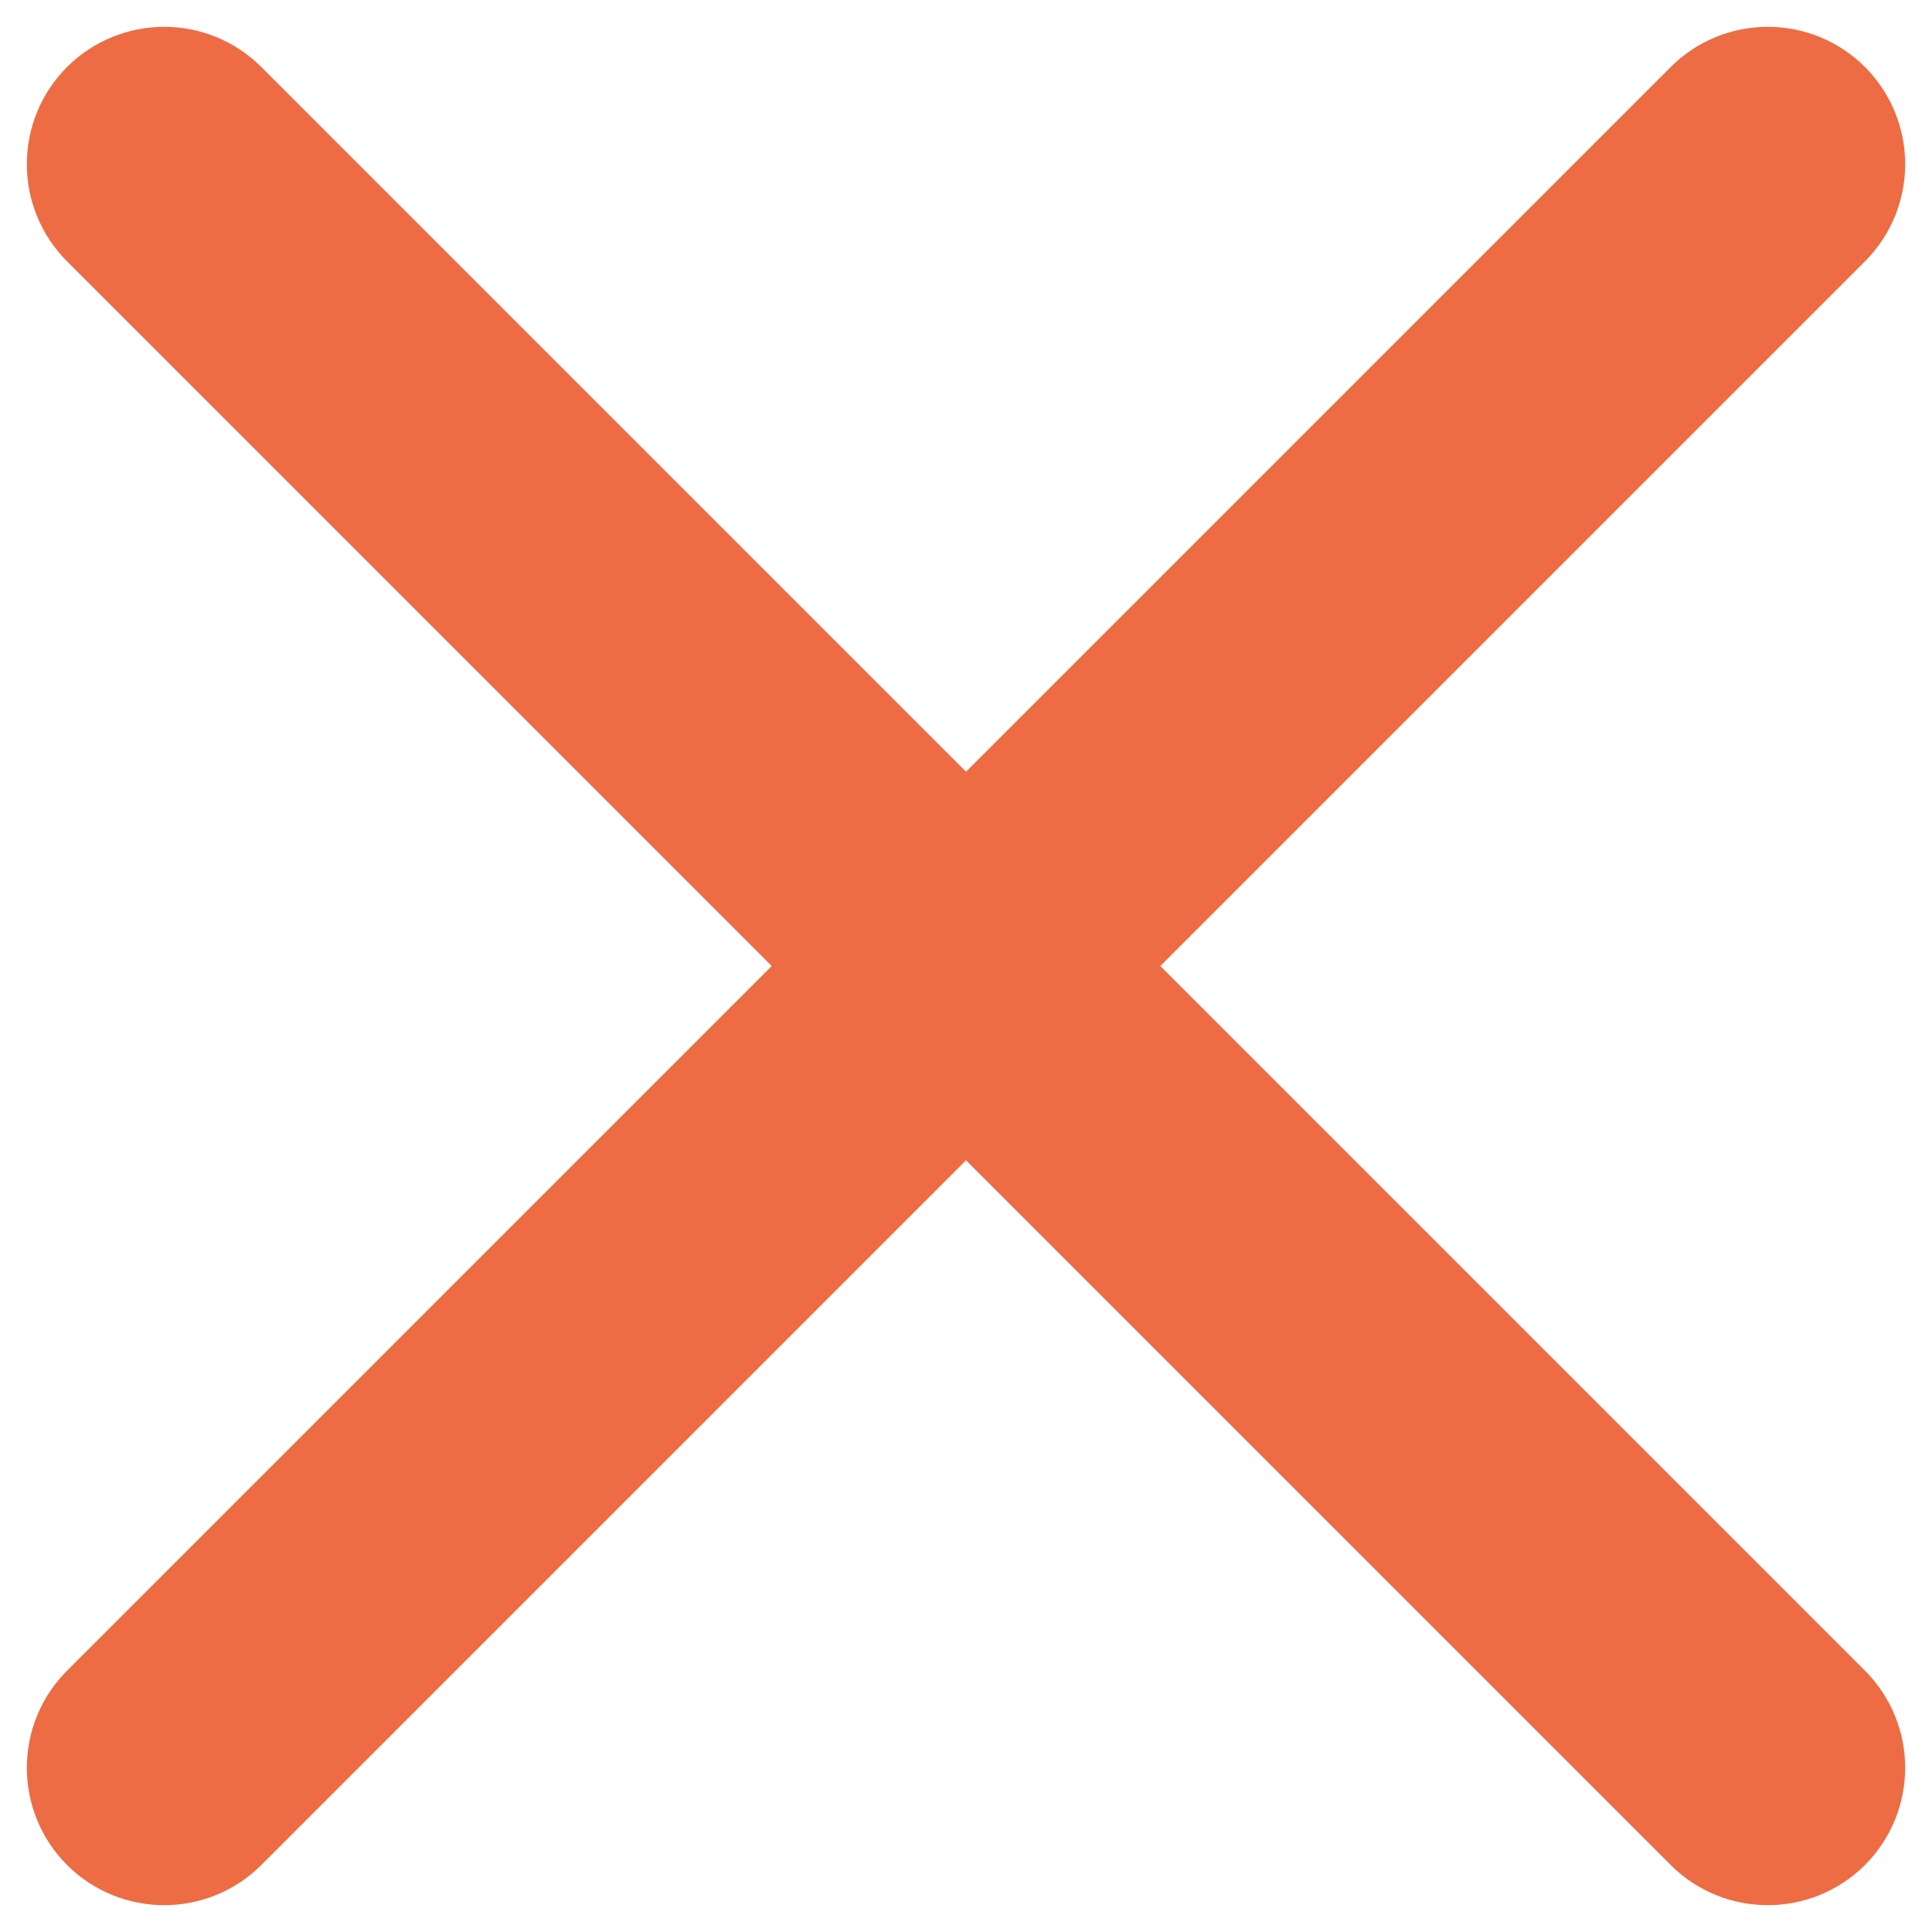
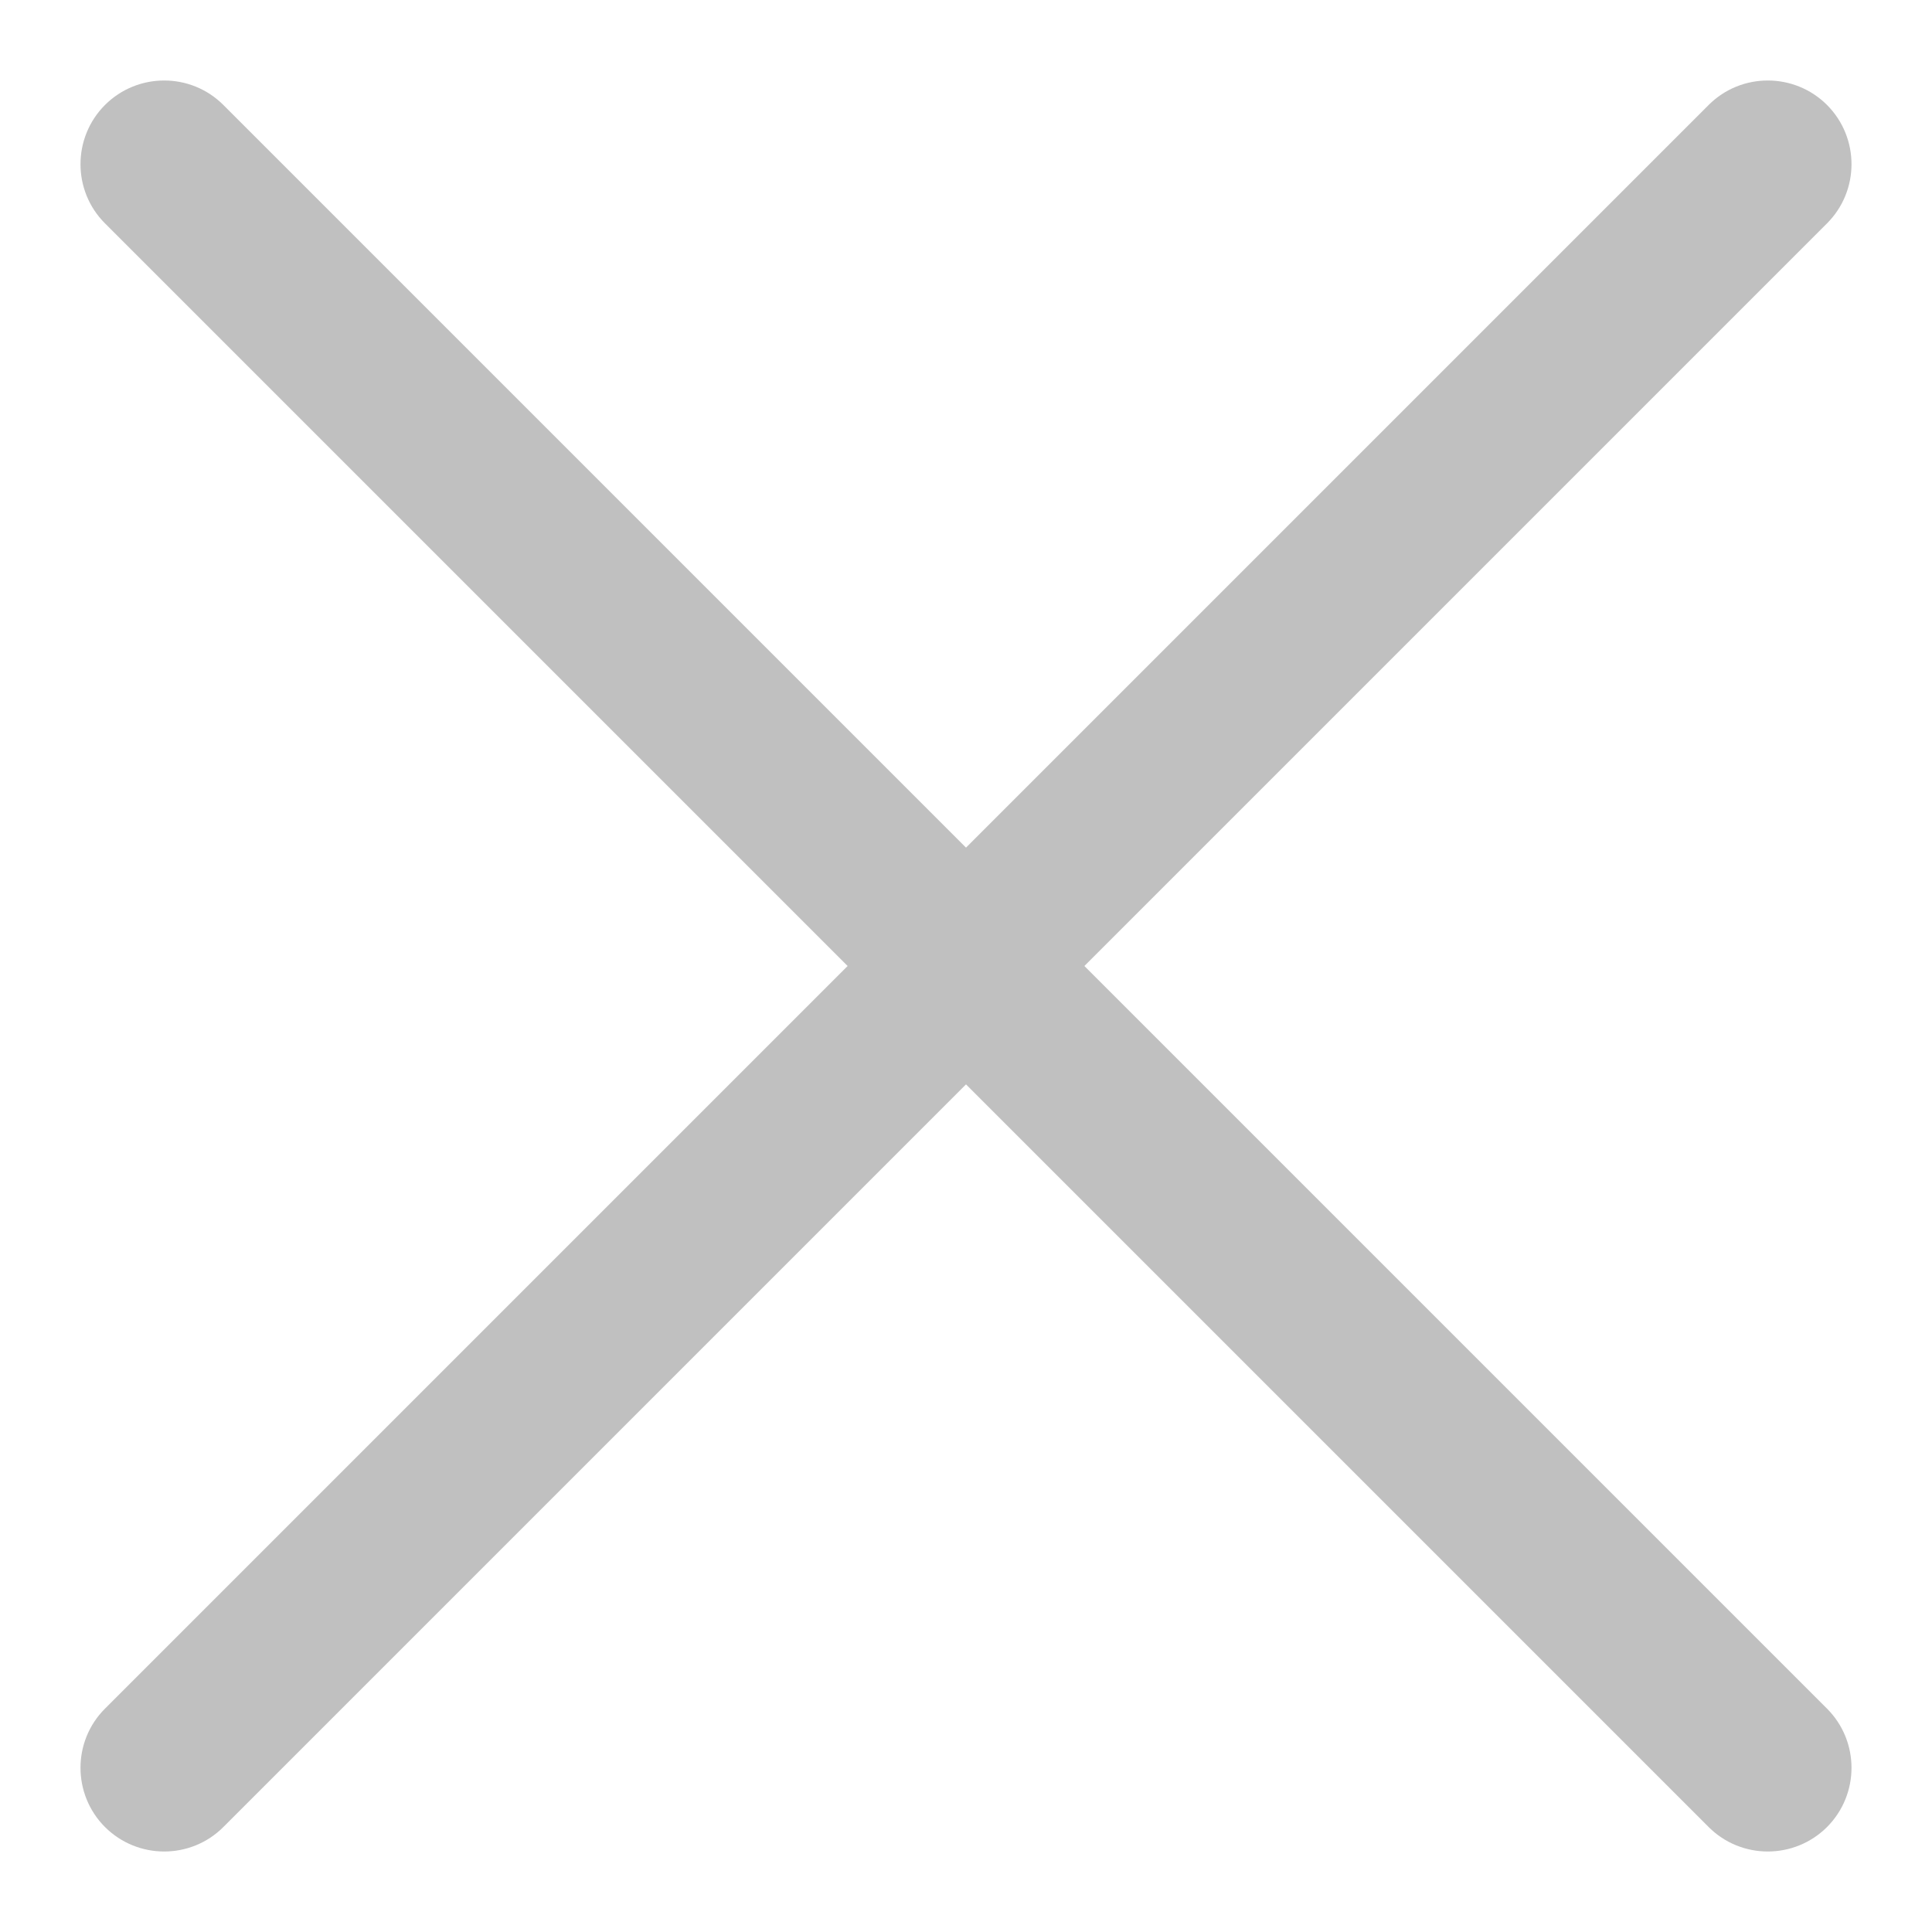
- <svg xmlns="http://www.w3.org/2000/svg" style="fill:#ed6c43; stroke: #ed6c43;" width="18" height="18" stroke="#ed6c43" viewBox="0 0 18 18">
-   <path style="fill:#ed6c43;" d="M2.081 0.978C1.777 0.674 1.283 0.674 0.978 0.978C0.674 1.283 0.674 1.777 0.978 2.081L7.897 9L0.978 15.919C0.674 16.223 0.674 16.717 0.978 17.022C1.283 17.326 1.777 17.326 2.081 17.022L9 10.103L15.919 17.022C16.223 17.326 16.717 17.326 17.022 17.022C17.326 16.717 17.326 16.223 17.022 15.919L10.103 9L17.022 2.081C17.326 1.777 17.326 1.283 17.022 0.978C16.717 0.674 16.223 0.674 15.919 0.978L9 7.897L2.081 0.978Z" fill="#ed6c43" />
+ <svg xmlns="http://www.w3.org/2000/svg" width="18" height="18" viewBox="0 0 18 18" fill="none">
+   <path d="M2.081 0.978C1.777 0.674 1.283 0.674 0.978 0.978C0.674 1.283 0.674 1.777 0.978 2.081L7.897 9L0.978 15.919C0.674 16.223 0.674 16.717 0.978 17.022C1.283 17.326 1.777 17.326 2.081 17.022L9 10.103L15.919 17.022C16.223 17.326 16.717 17.326 17.022 17.022C17.326 16.717 17.326 16.223 17.022 15.919L10.103 9L17.022 2.081C17.326 1.777 17.326 1.283 17.022 0.978C16.717 0.674 16.223 0.674 15.919 0.978L9 7.897L2.081 0.978Z" fill="#C0C0C0" />
</svg>
